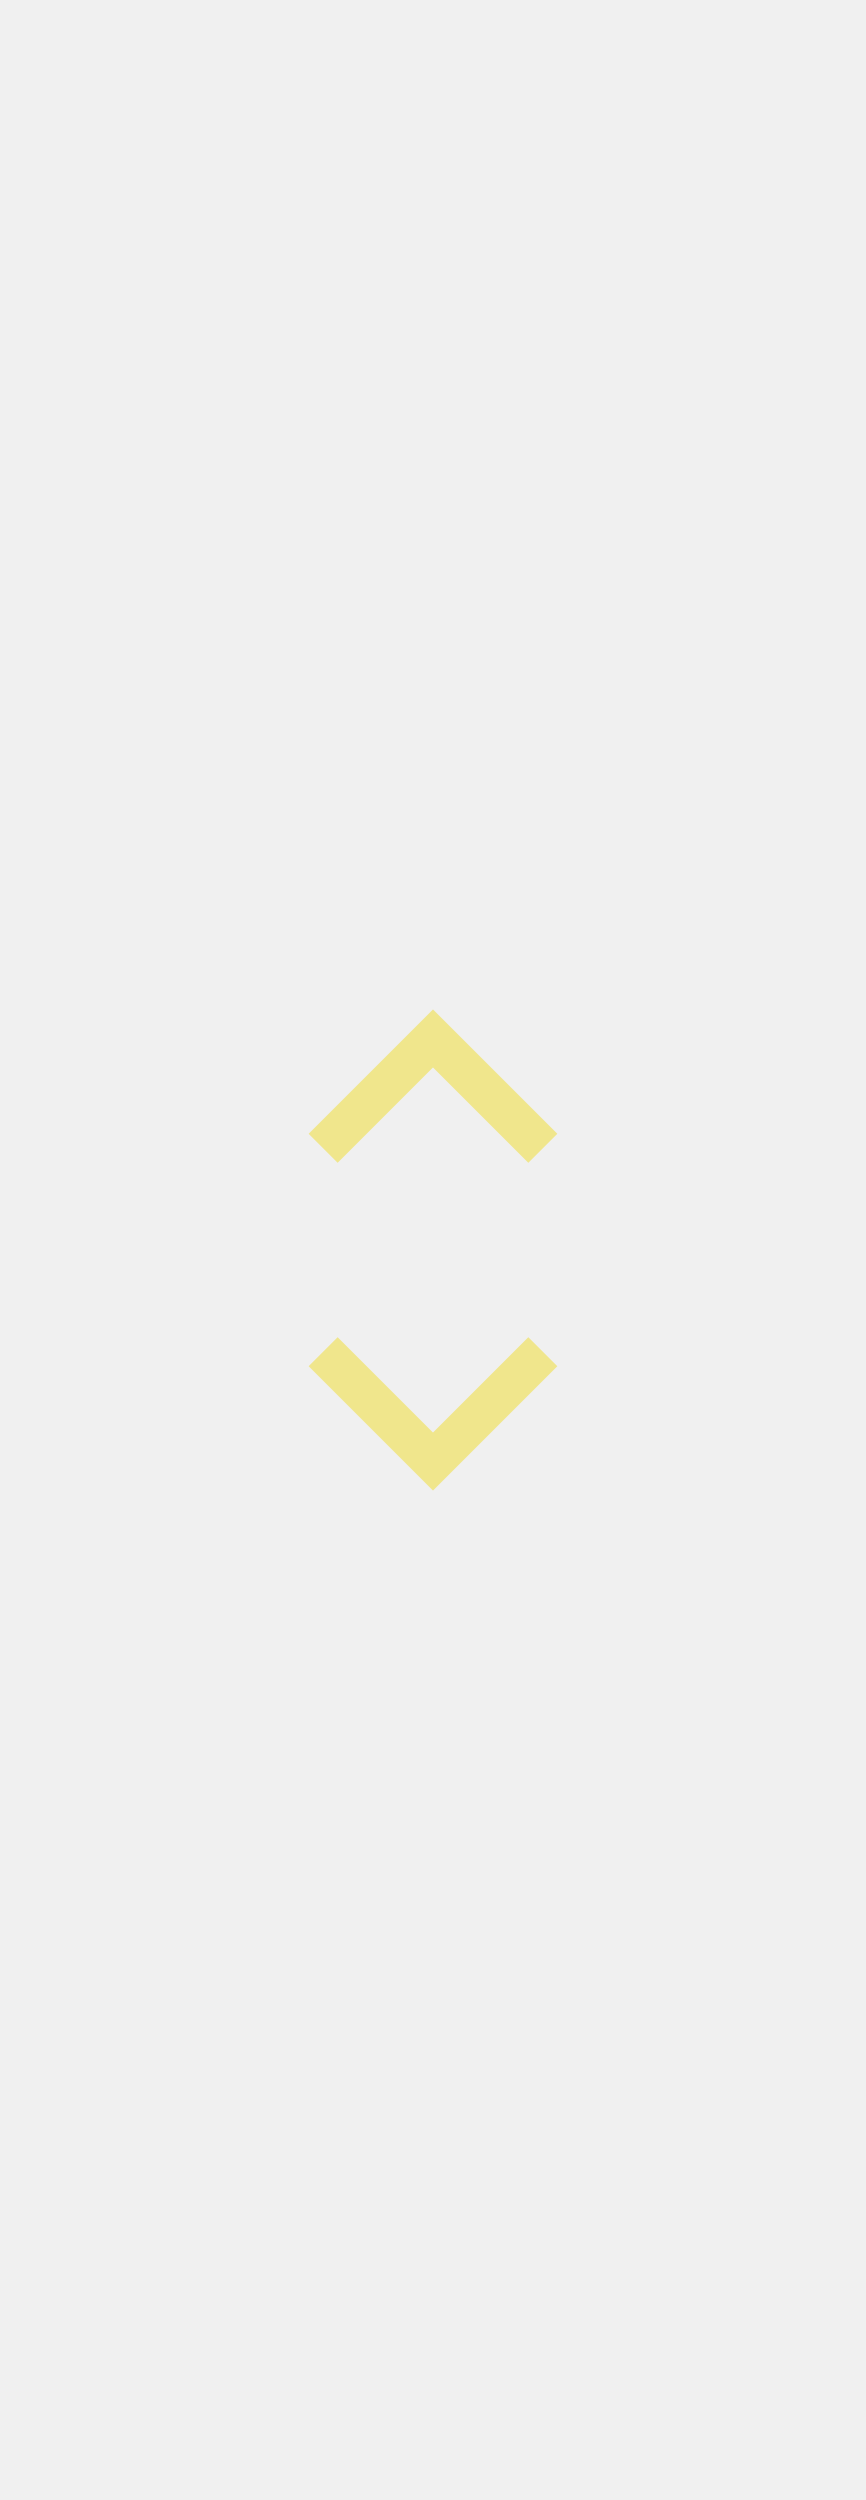
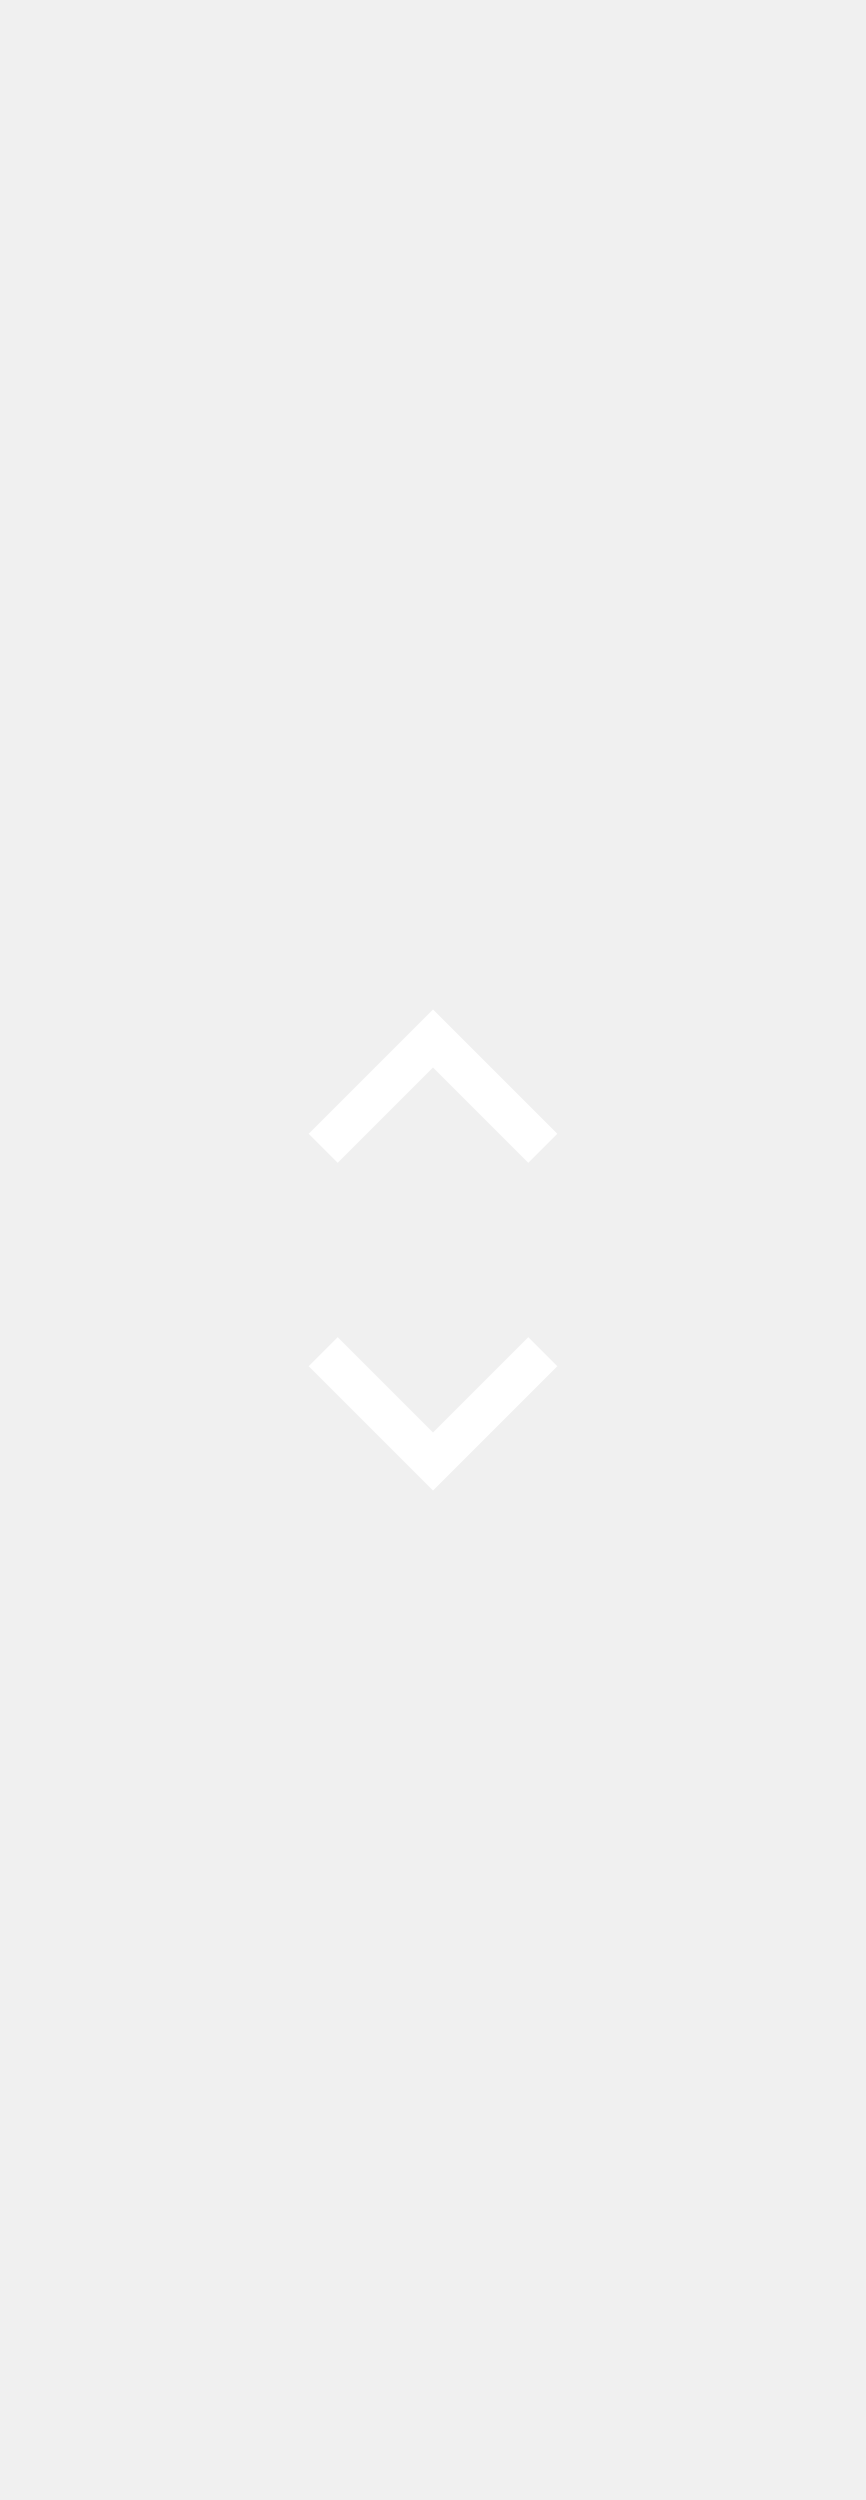
<svg xmlns="http://www.w3.org/2000/svg" version="1.1" id="Capa_1" x="0px" y="0px" width="40.802" height="117.793" viewBox="0 0 40.802 117.793" xml:space="preserve">
-   <g id="g1033" transform="matrix(0.7169283,0,0,0.7169283,5.774986,17.38891)" style="fill:#f0e68c;fill-opacity:1">
-     <g id="expand-more-8" style="fill:#f0e68c;fill-opacity:1" transform="matrix(-0.05340918,0,0,-0.05340918,28.57275,55.29818)">
-       <polygon points="0,94.35 153,247.35 306,94.35 270.3,58.65 153,175.95 35.7,58.65 " id="polygon6319-0" style="fill:#f0e68c;fill-opacity:1" />
+   <g id="g1033" transform="matrix(0.7169283,0,0,0.7169283,5.774986,17.38891)" style="fill:#ffffff;fill-opacity:1">
+     <g id="expand-more-8" style="fill:#ffffff;fill-opacity:1" transform="matrix(-0.05340918,0,0,-0.05340918,28.57275,55.29818)">
+       <polygon points="0,94.35 153,247.35 306,94.35 270.3,58.65 153,175.95 35.7,58.65 " id="polygon6319-0" style="fill:#ffffff;fill-opacity:1" />
    </g>
-     <g id="g6322-7-2" transform="matrix(0.05340918,0,0,0.05340918,12.22954,60.49516)" style="fill:#f0e68c;fill-opacity:1">
-       <g id="expand-more-8-4" style="fill:#f0e68c;fill-opacity:1">
-         <polygon points="270.3,58.65 153,175.95 35.7,58.65 0,94.35 153,247.35 306,94.35 " id="polygon6319-0-8" style="fill:#f0e68c;fill-opacity:1" />
+     <g id="g6322-7-2" transform="matrix(0.05340918,0,0,0.05340918,12.22954,60.49516)" style="fill:#ffffff;fill-opacity:1">
+       <g id="expand-more-8-4" style="fill:#ffffff;fill-opacity:1">
+         <polygon points="270.3,58.65 153,175.95 35.7,58.65 0,94.35 153,247.35 306,94.35 " id="polygon6319-0-8" style="fill:#ffffff;fill-opacity:1" />
      </g>
    </g>
  </g>
  <style id="style6922" />
  <defs id="defs6357">














</defs>
</svg>
